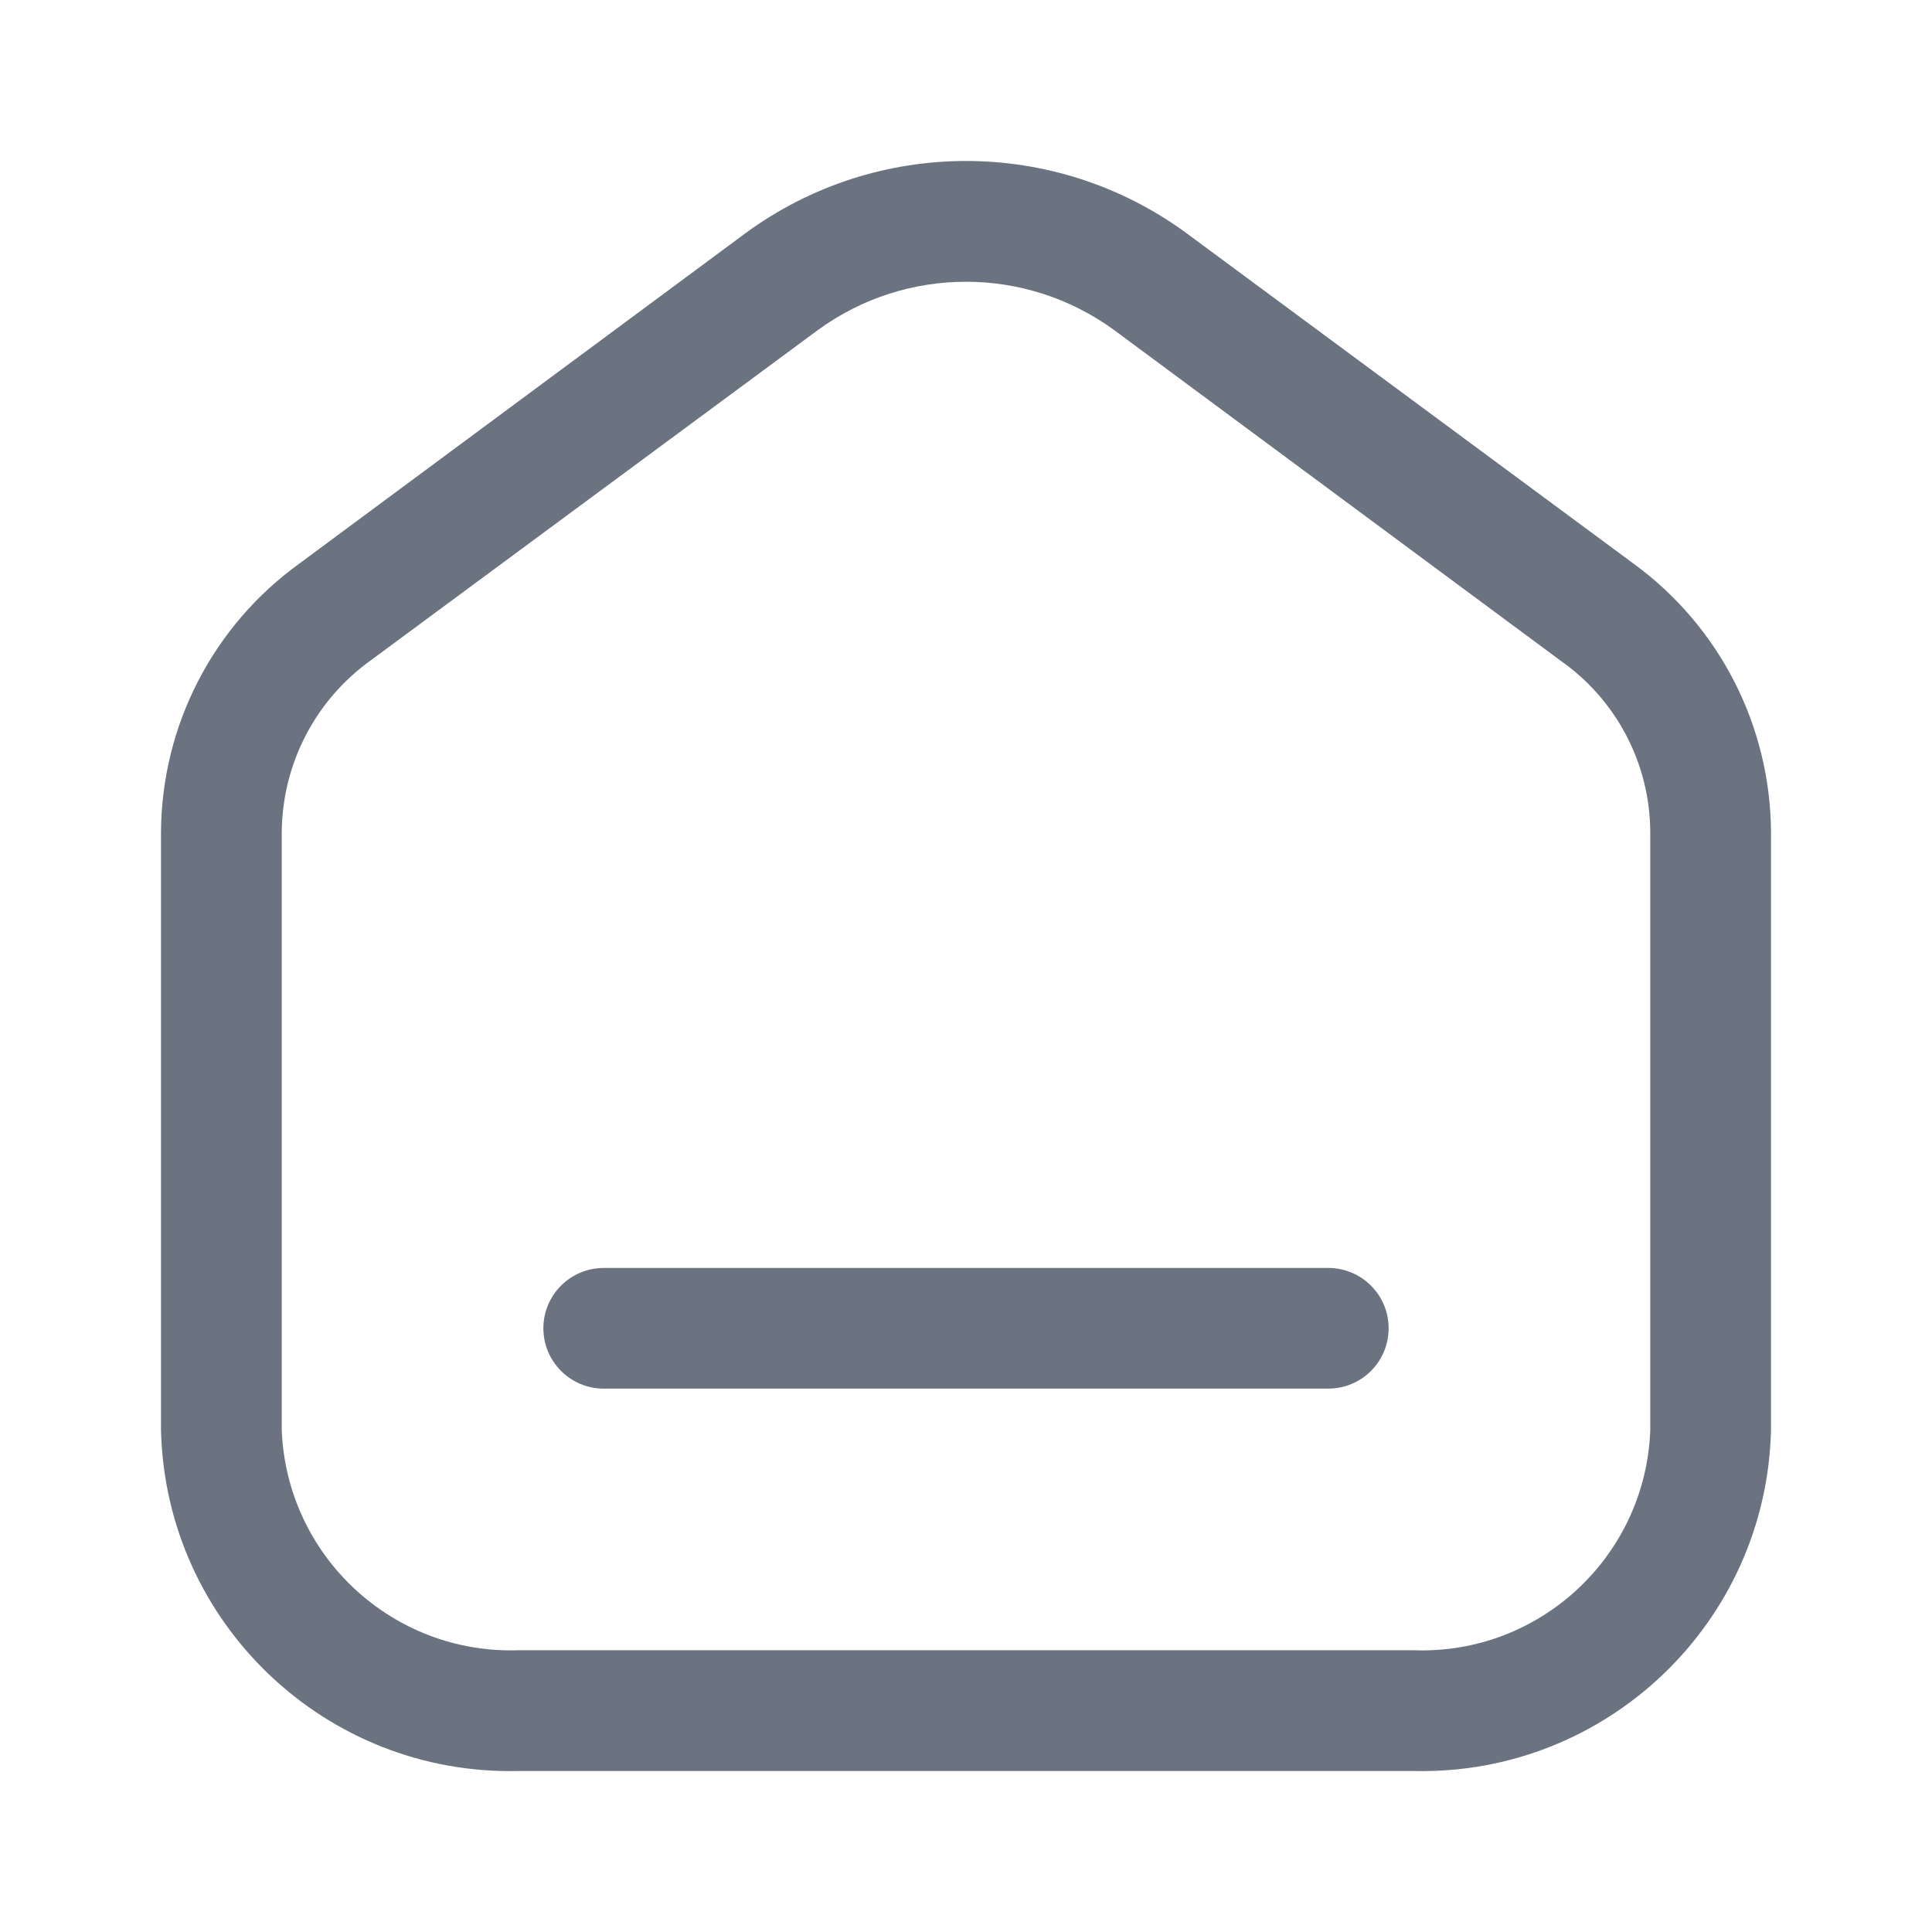
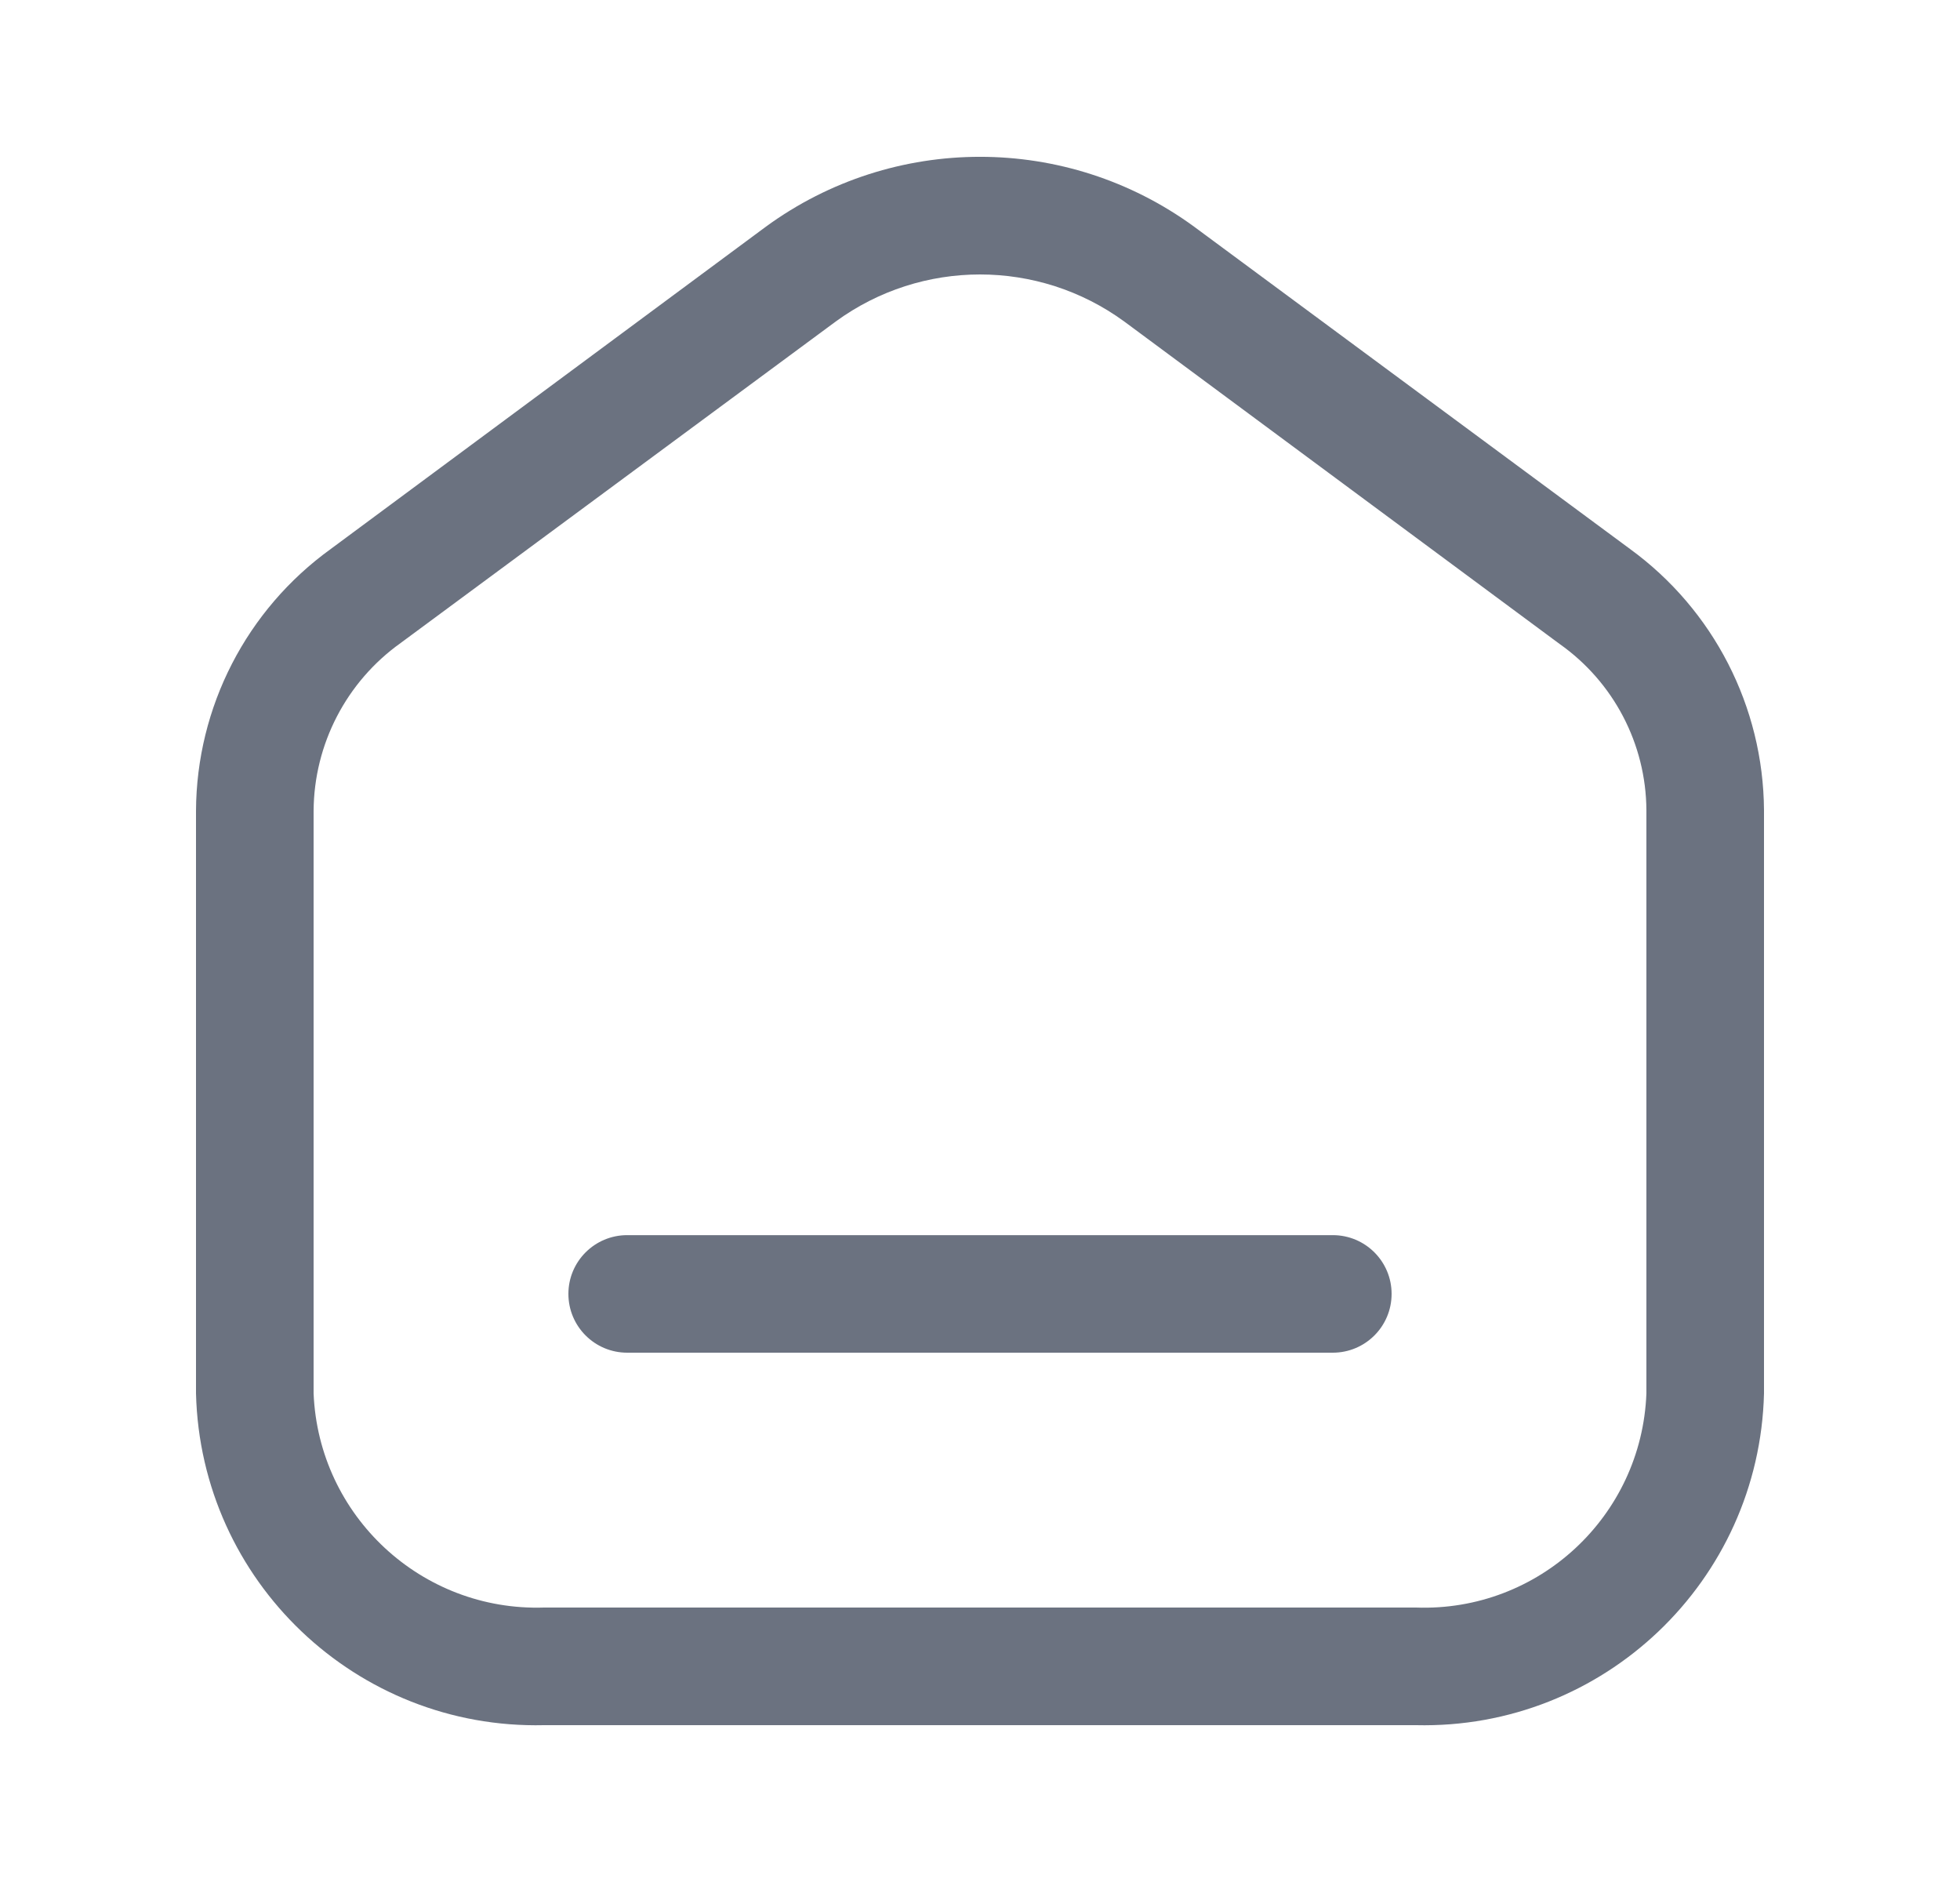
- <svg xmlns="http://www.w3.org/2000/svg" width="24" height="24" viewBox="0 0 24 24" fill="none">
-   <path fill-rule="evenodd" clip-rule="evenodd" d="M20.29 7L14.73 2.89C13.104 1.703 10.896 1.703 9.27 2.89L3.72 7C2.645 7.775 2.006 9.016 2 10.341L2 17.77C2.06 20.164 4.047 22.056 6.44 22L17.56 22C19.953 22.056 21.94 20.164 22 17.77L22 10.331C21.991 9.012 21.357 7.776 20.29 7ZM20.5 17.77C20.44 19.335 19.125 20.557 17.56 20.5L6.44 20.5C4.877 20.551 3.565 19.333 3.5 17.77L3.5 10.341C3.505 9.49 3.918 8.694 4.61 8.2L10.16 4.1C11.256 3.3 12.744 3.3 13.84 4.1L19.39 8.21C20.081 8.696 20.495 9.486 20.5 10.331L20.5 17.77ZM7.5 15.751L16.5 15.751C16.914 15.751 17.25 16.086 17.25 16.5C17.25 16.915 16.914 17.25 16.5 17.25H7.5C7.086 17.25 6.75 16.915 6.75 16.5C6.75 16.086 7.086 15.751 7.5 15.751Z" fill="#6B7280" />
+ <svg xmlns="http://www.w3.org/2000/svg" width="25" height="24" viewBox="0 0 25 24" fill="none">
+   <path fill-rule="evenodd" clip-rule="evenodd" d="M20.79 7L15.23 2.89C13.604 1.703 11.396 1.703 9.77 2.89L4.22 7C3.145 7.775 2.506 9.016 2.5 10.341L2.5 17.77C2.56 20.164 4.547 22.056 6.94 22L18.06 22C20.453 22.056 22.44 20.164 22.5 17.77L22.5 10.331C22.491 9.012 21.857 7.776 20.79 7ZM21 17.77C20.94 19.335 19.625 20.557 18.06 20.5L6.94 20.5C5.377 20.551 4.065 19.333 4 17.77L4 10.341C4.005 9.49 4.418 8.694 5.11 8.2L10.66 4.1C11.756 3.3 13.244 3.3 14.34 4.1L19.89 8.21C20.581 8.696 20.995 9.486 21 10.331L21 17.77ZM8 15.751L17 15.751C17.414 15.751 17.75 16.086 17.75 16.5C17.75 16.915 17.414 17.25 17 17.25H8C7.586 17.25 7.25 16.915 7.25 16.5C7.25 16.086 7.586 15.751 8 15.751Z" fill="#6B7280" />
</svg>
